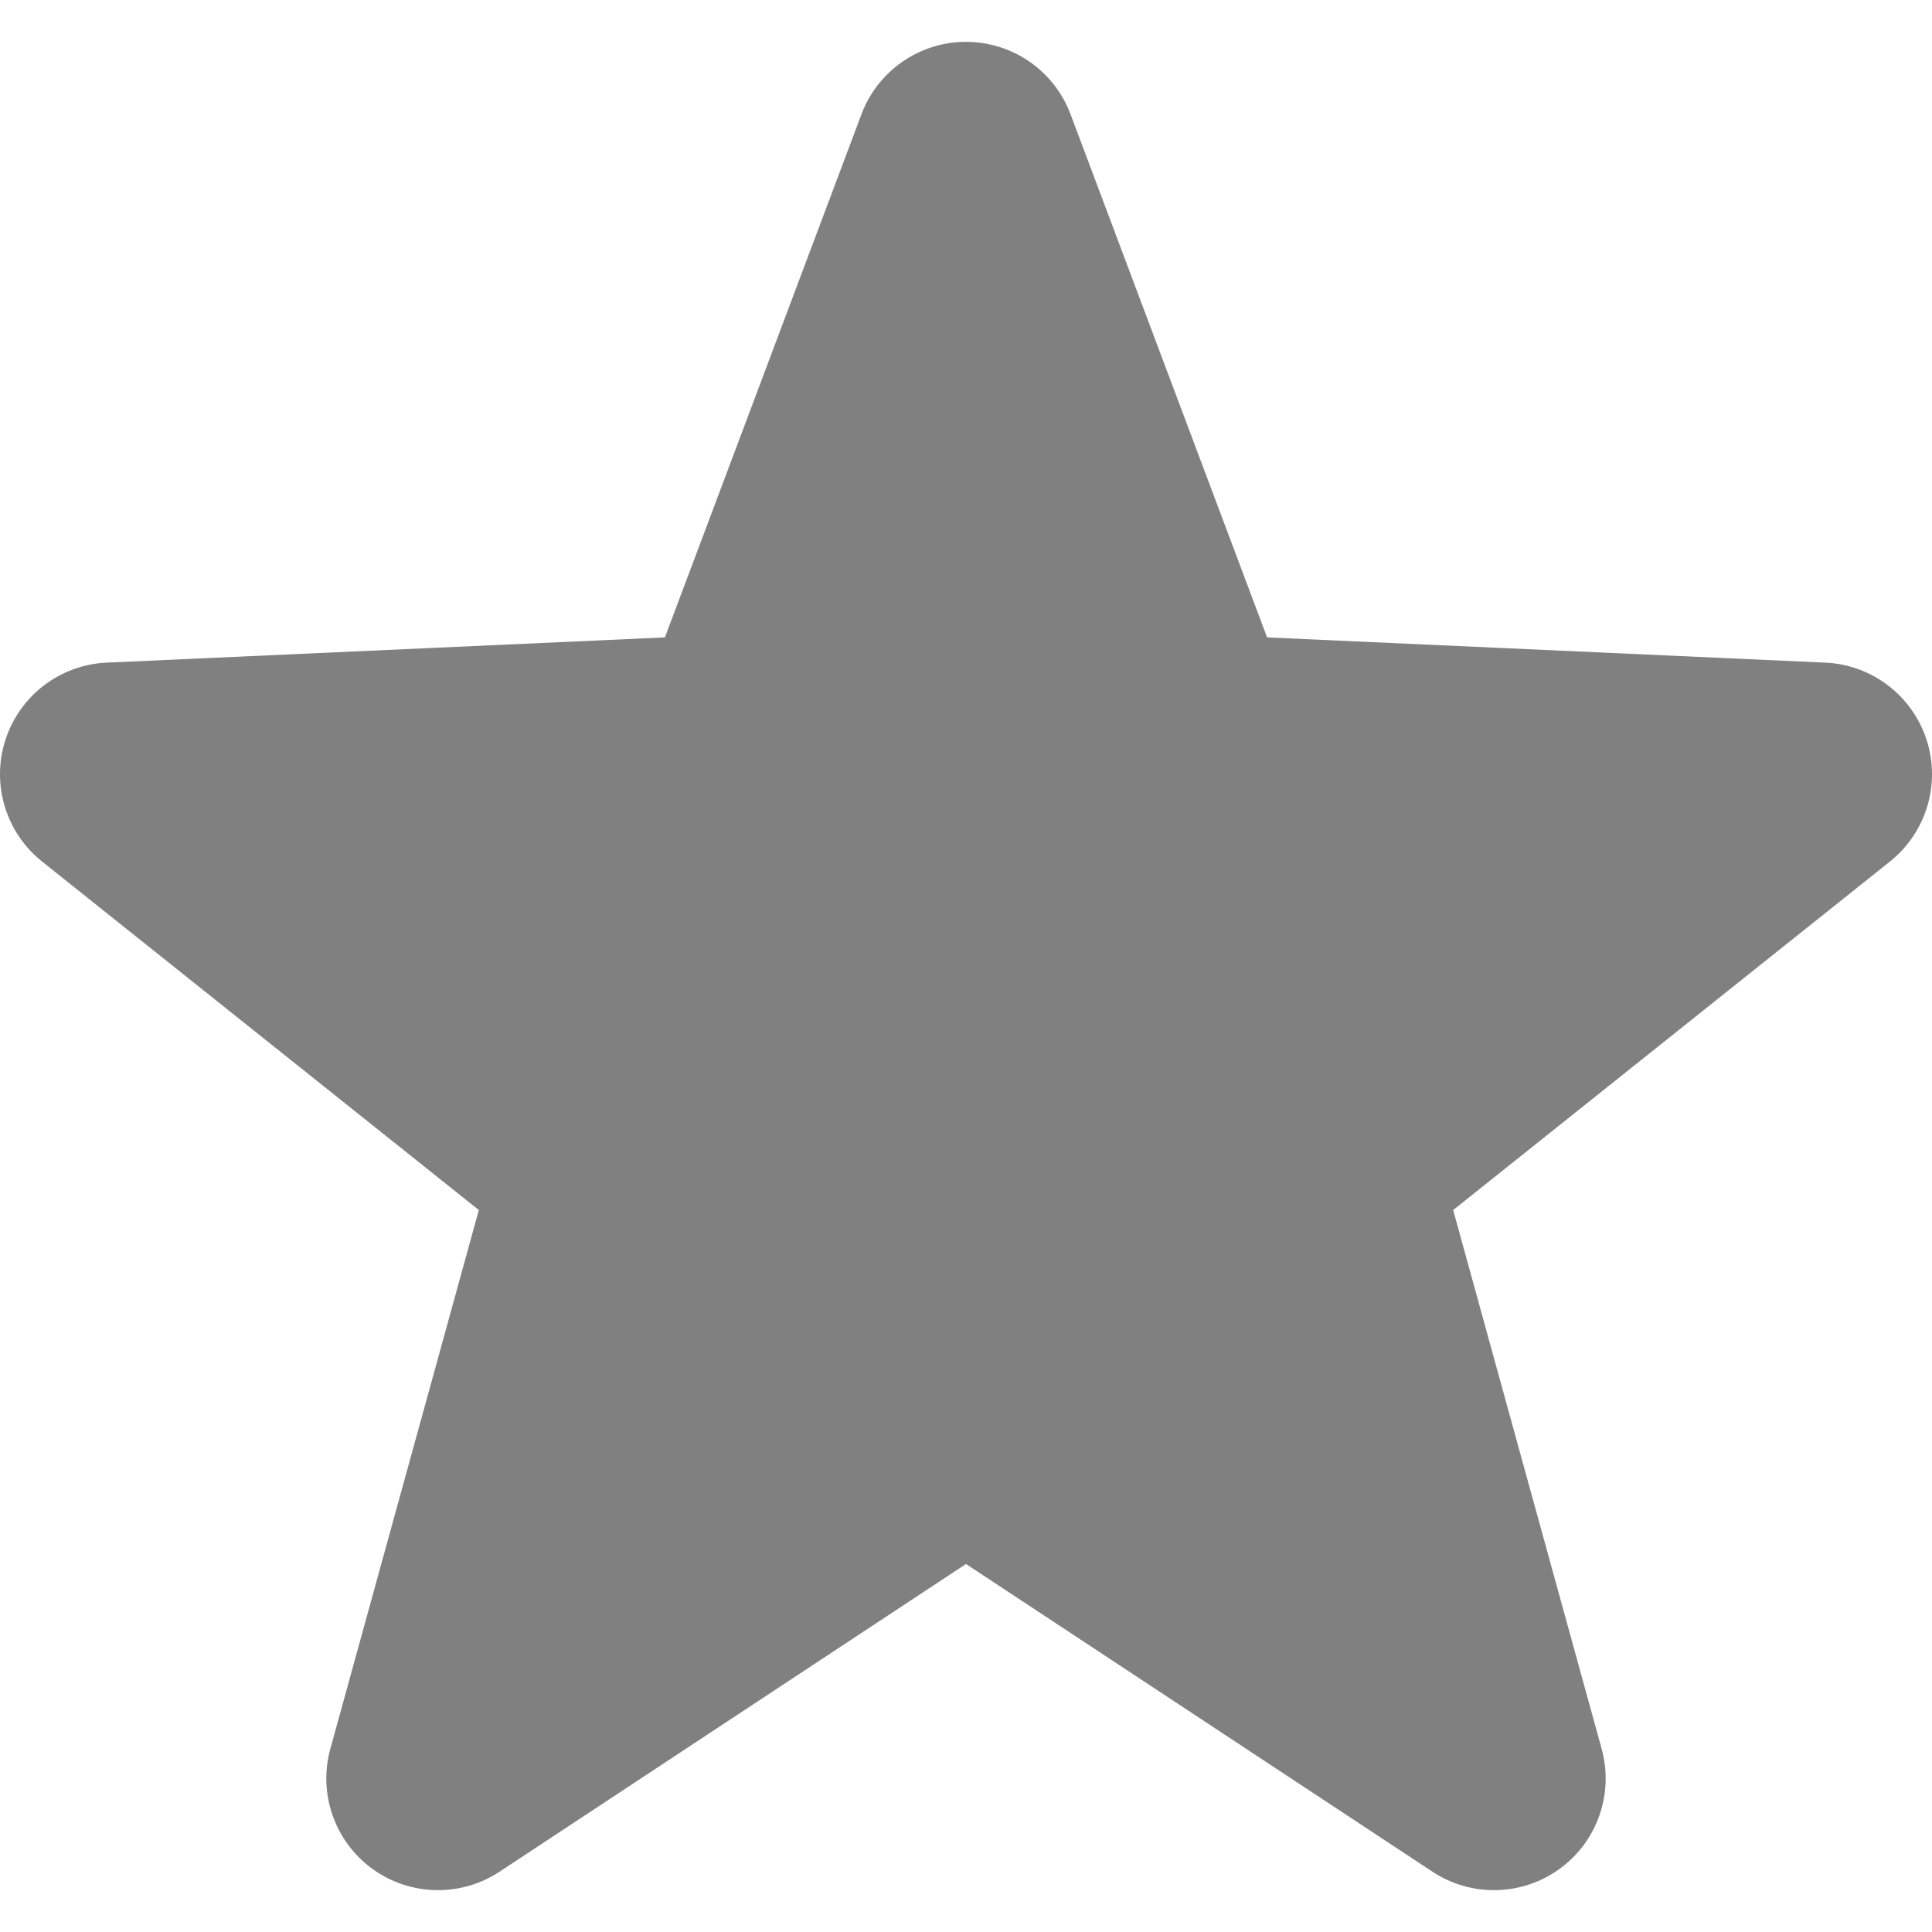
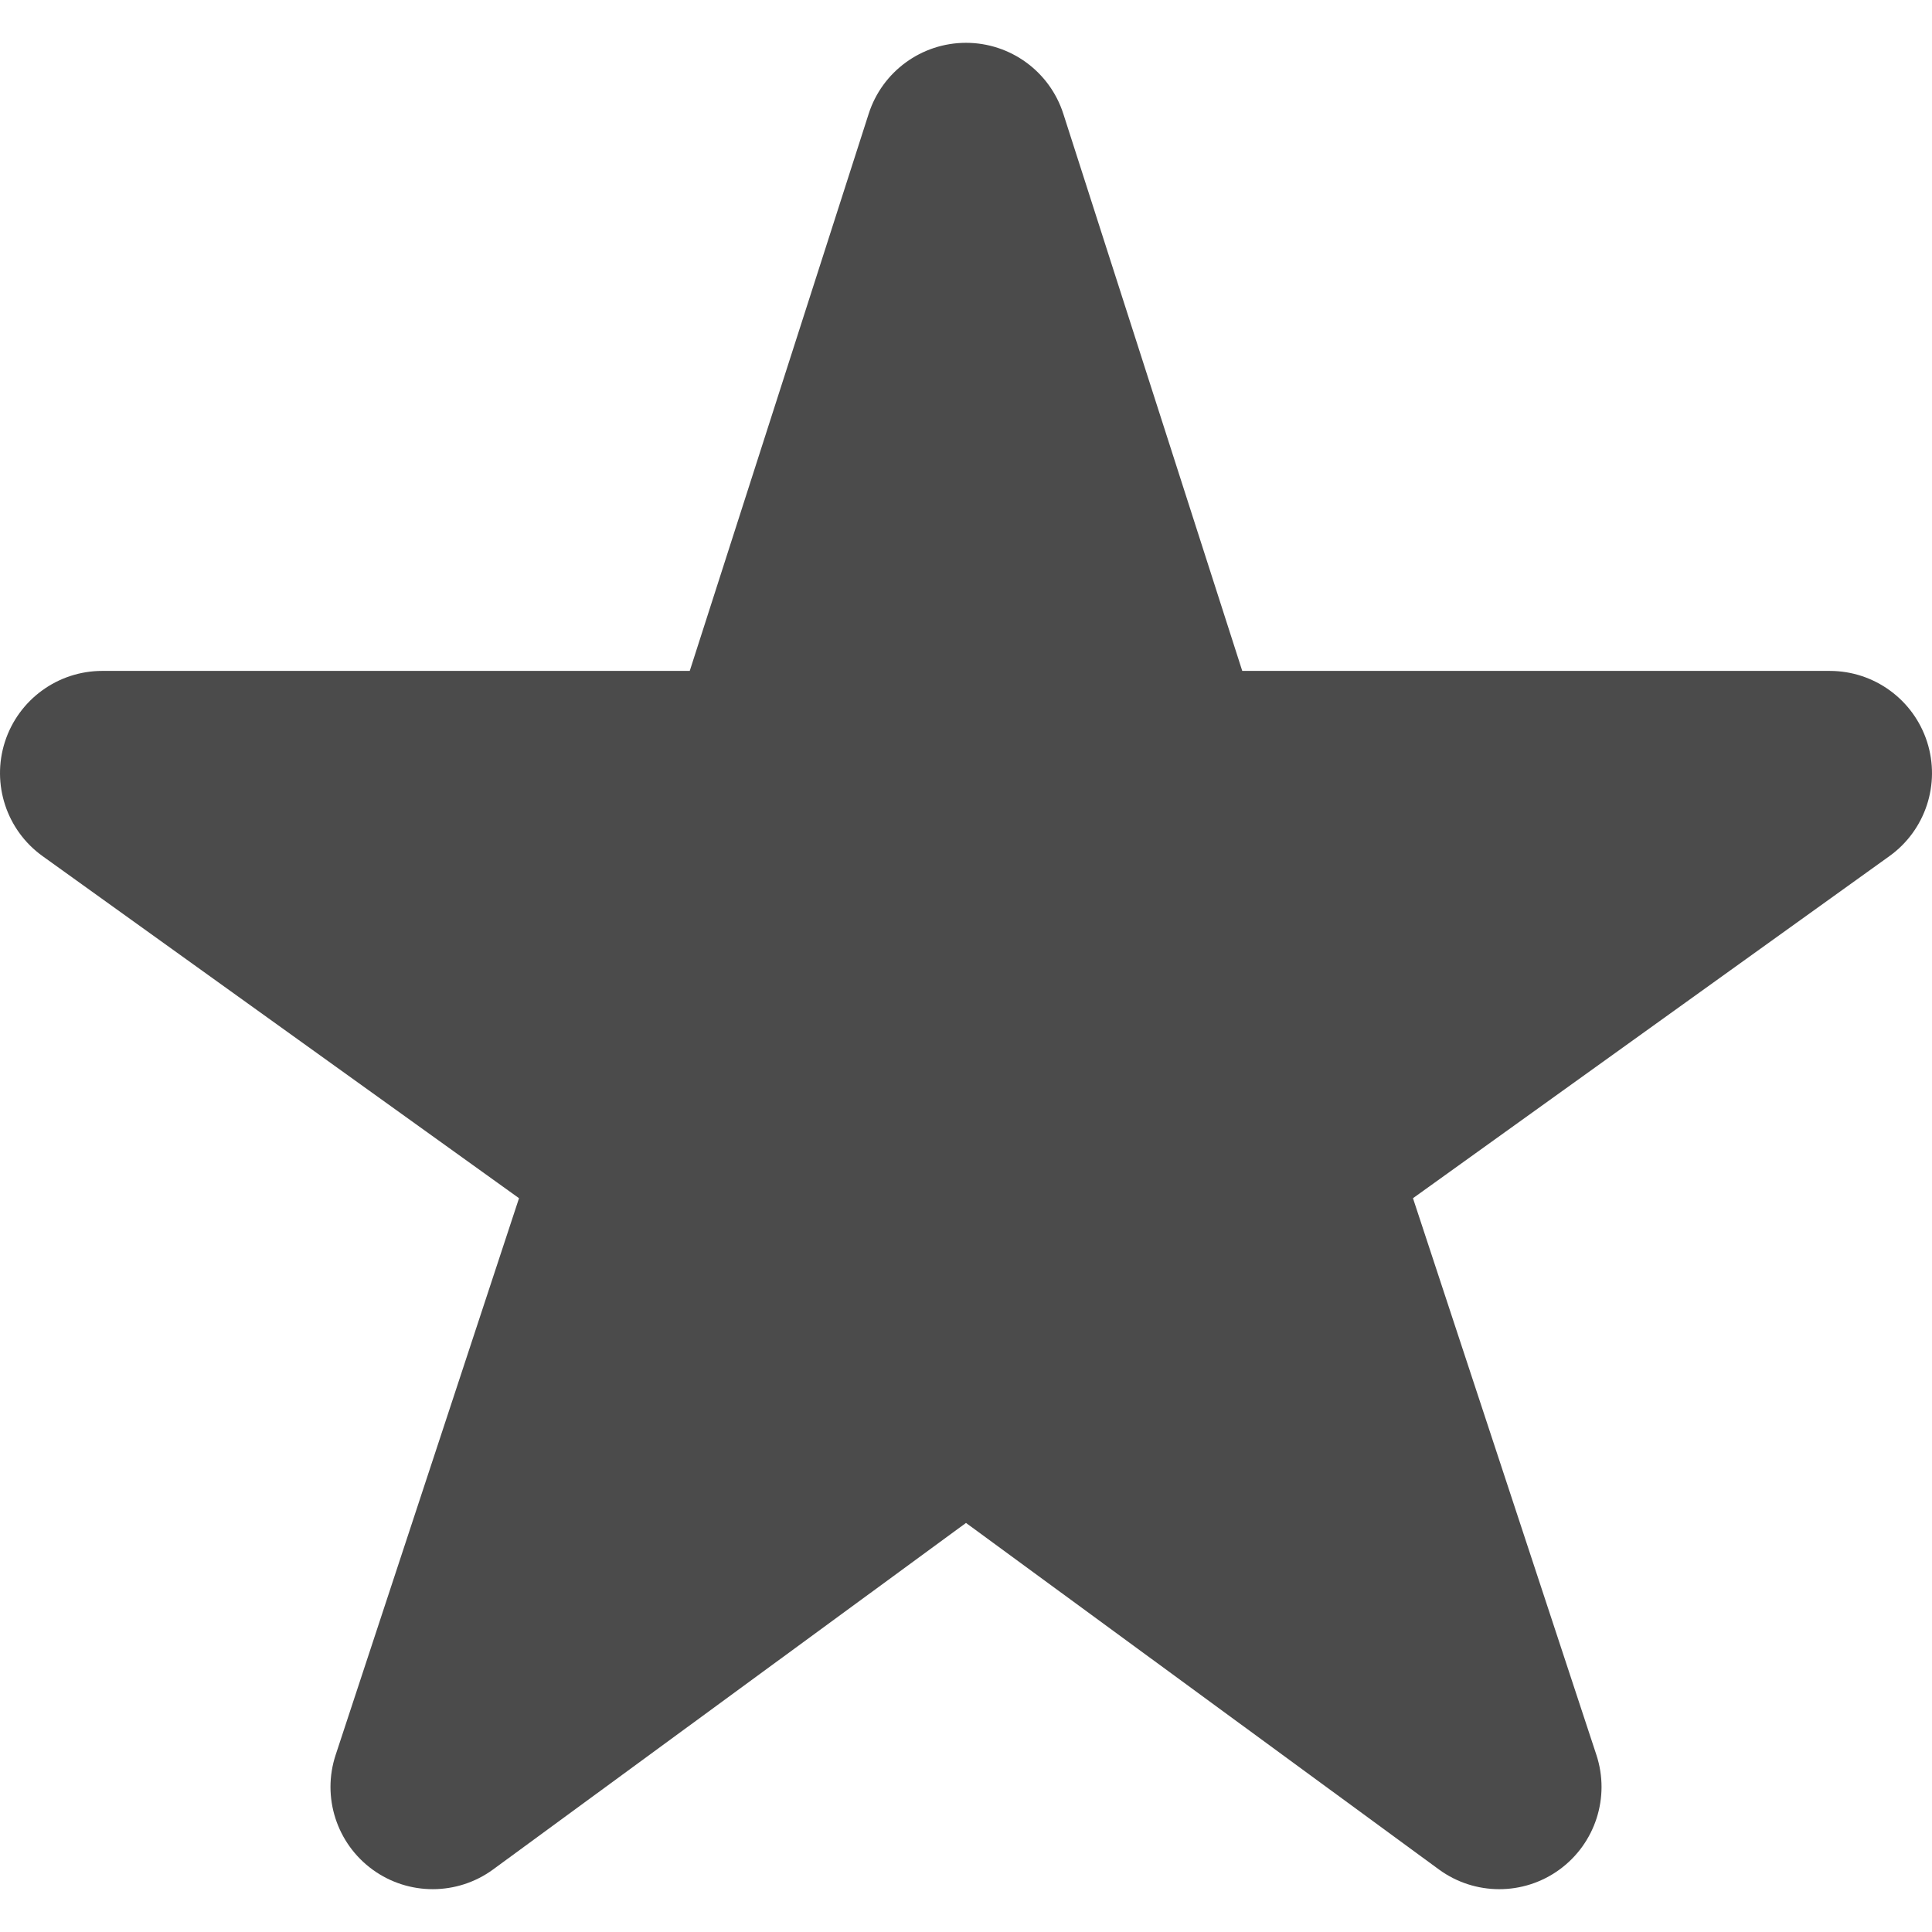
- <svg xmlns="http://www.w3.org/2000/svg" version="1.1" id="_x32_" x="0px" y="0px" viewBox="0 0 512 512" style="width: 128px; height: 128px; opacity: 1;" xml:space="preserve">
+ <svg xmlns="http://www.w3.org/2000/svg" version="1.1" id="_x32_" x="0px" y="0px" viewBox="0 0 512 512" style="width: 256px; height: 256px; opacity: 1;" xml:space="preserve">
  <style type="text/css">
	.st0{fill:#4B4B4B;}
</style>
  <g>
-     <path class="st0" d="M510.549,196.024c-3.812-11.726-14.5-19.868-26.82-20.42l-147.935-6.686l-52.09-138.642   C279.37,18.739,268.329,11.089,256,11.089c-12.329,0-23.37,7.65-27.704,19.187l-52.089,138.642l-147.935,6.686   c-12.321,0.552-23.008,8.694-26.821,20.42c-3.812,11.726,0.052,24.598,9.689,32.283l115.756,92.368L87.542,463.453   c-3.27,11.889,1.155,24.554,11.136,31.808c9.985,7.246,23.404,7.548,33.704,0.758L256,414.473l123.617,81.547   c10.3,6.789,23.719,6.487,33.704-0.758c9.982-7.245,14.405-19.92,11.131-31.808l-39.347-142.779l115.756-92.368   C510.498,220.621,514.362,207.749,510.549,196.024z" style="fill: rgb(128, 128, 128);" />
+     <path class="st0" d="M510.698,196.593c-3.61-11.2-14.034-18.795-25.794-18.795H329.21L281.791,30.155   c-3.599-11.2-14.018-18.808-25.791-18.808c-11.772,0-22.192,7.608-25.791,18.808l-47.418,147.642H27.097   c-11.761,0-22.185,7.594-25.795,18.795c-3.599,11.2,0.436,23.449,9.999,30.302l126.246,90.643l-48.598,147.54   c-3.694,11.193,0.278,23.47,9.801,30.398c9.529,6.926,22.44,6.897,31.94-0.058L256,403.594l125.312,91.824   c9.5,6.956,22.411,6.985,31.941,0.058c9.522-6.927,13.494-19.205,9.811-30.398l-48.61-147.54L500.7,226.895   C510.262,220.042,514.298,207.792,510.698,196.593z" style="fill: rgb(75, 75, 75);" />
  </g>
</svg>
